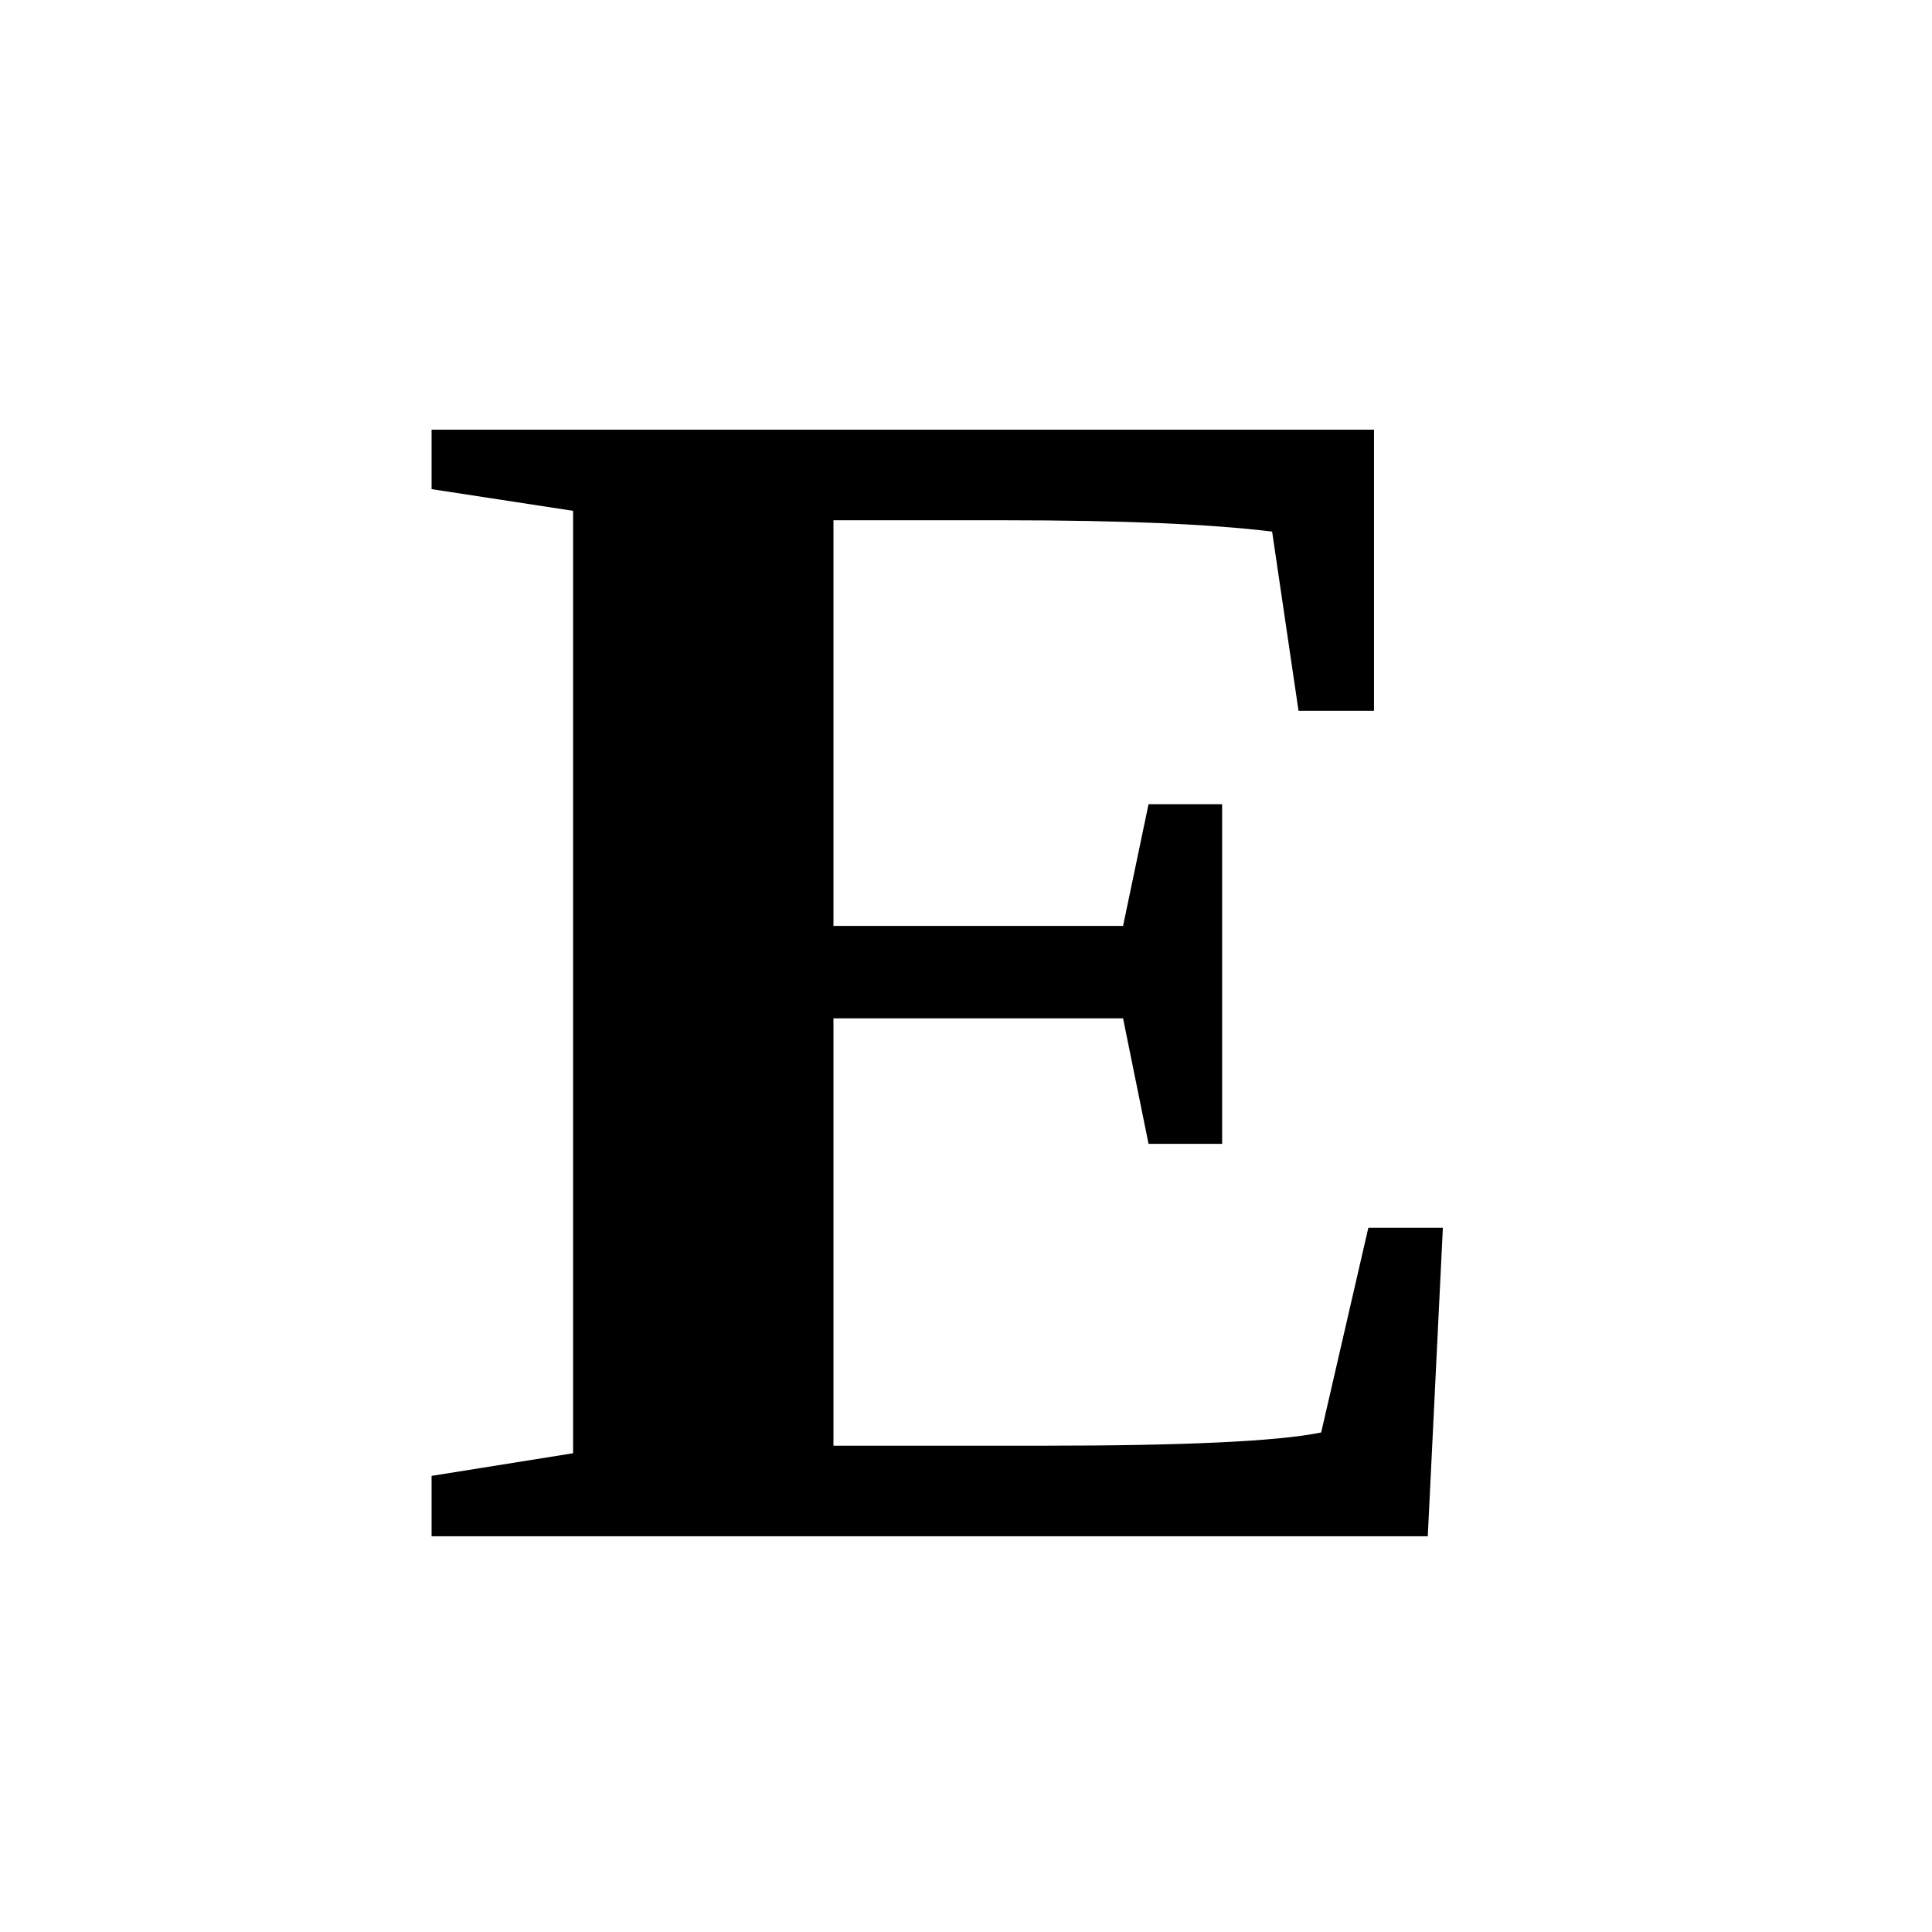
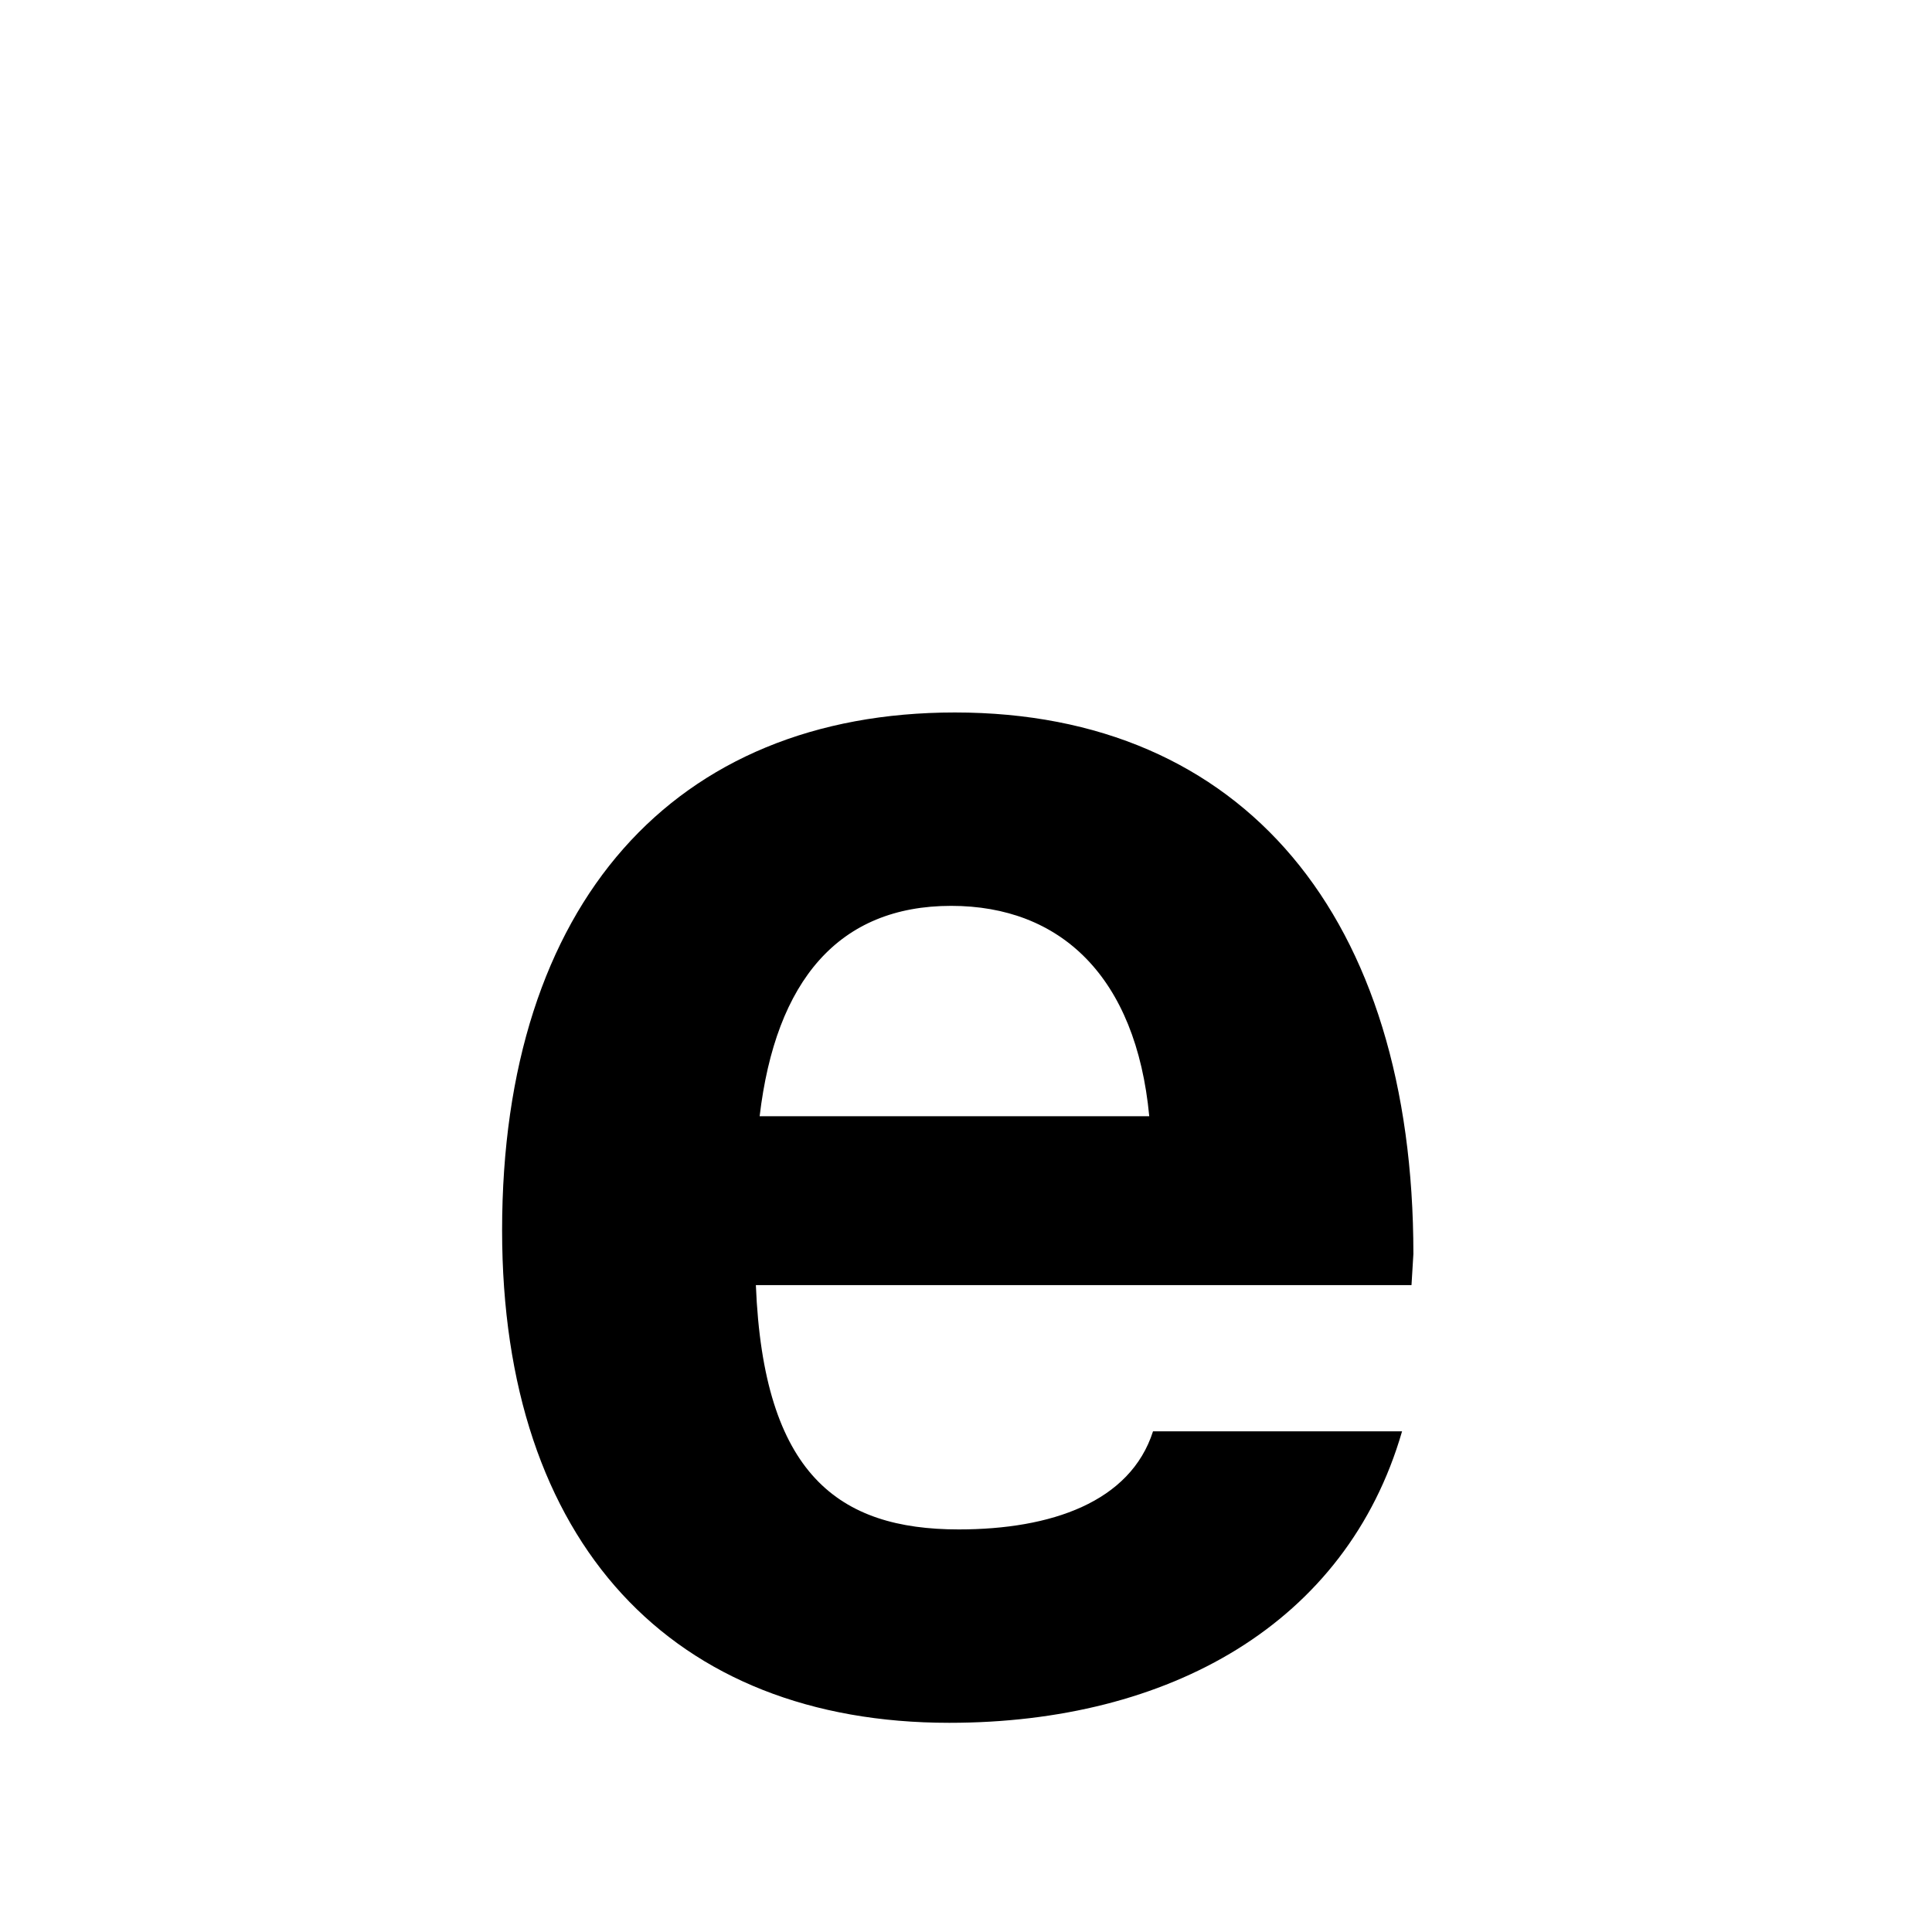
<svg xmlns="http://www.w3.org/2000/svg" viewBox="0 0 32 32">
-   <text x="50%" y="50%" text-anchor="middle" dominant-baseline="central" font-family="'Times New Roman', Times, serif" font-weight="700" font-size="28" fill="#000">E</text>
+   <text x="50%" y="50%" text-anchor="middle" dominant-baseline="central" font-family="'TeX Gyre Heros', 'Helvetica Neue', Helvetica, Arial, sans-serif" font-weight="700" font-size="30" fill="#000">e</text>
</svg>
